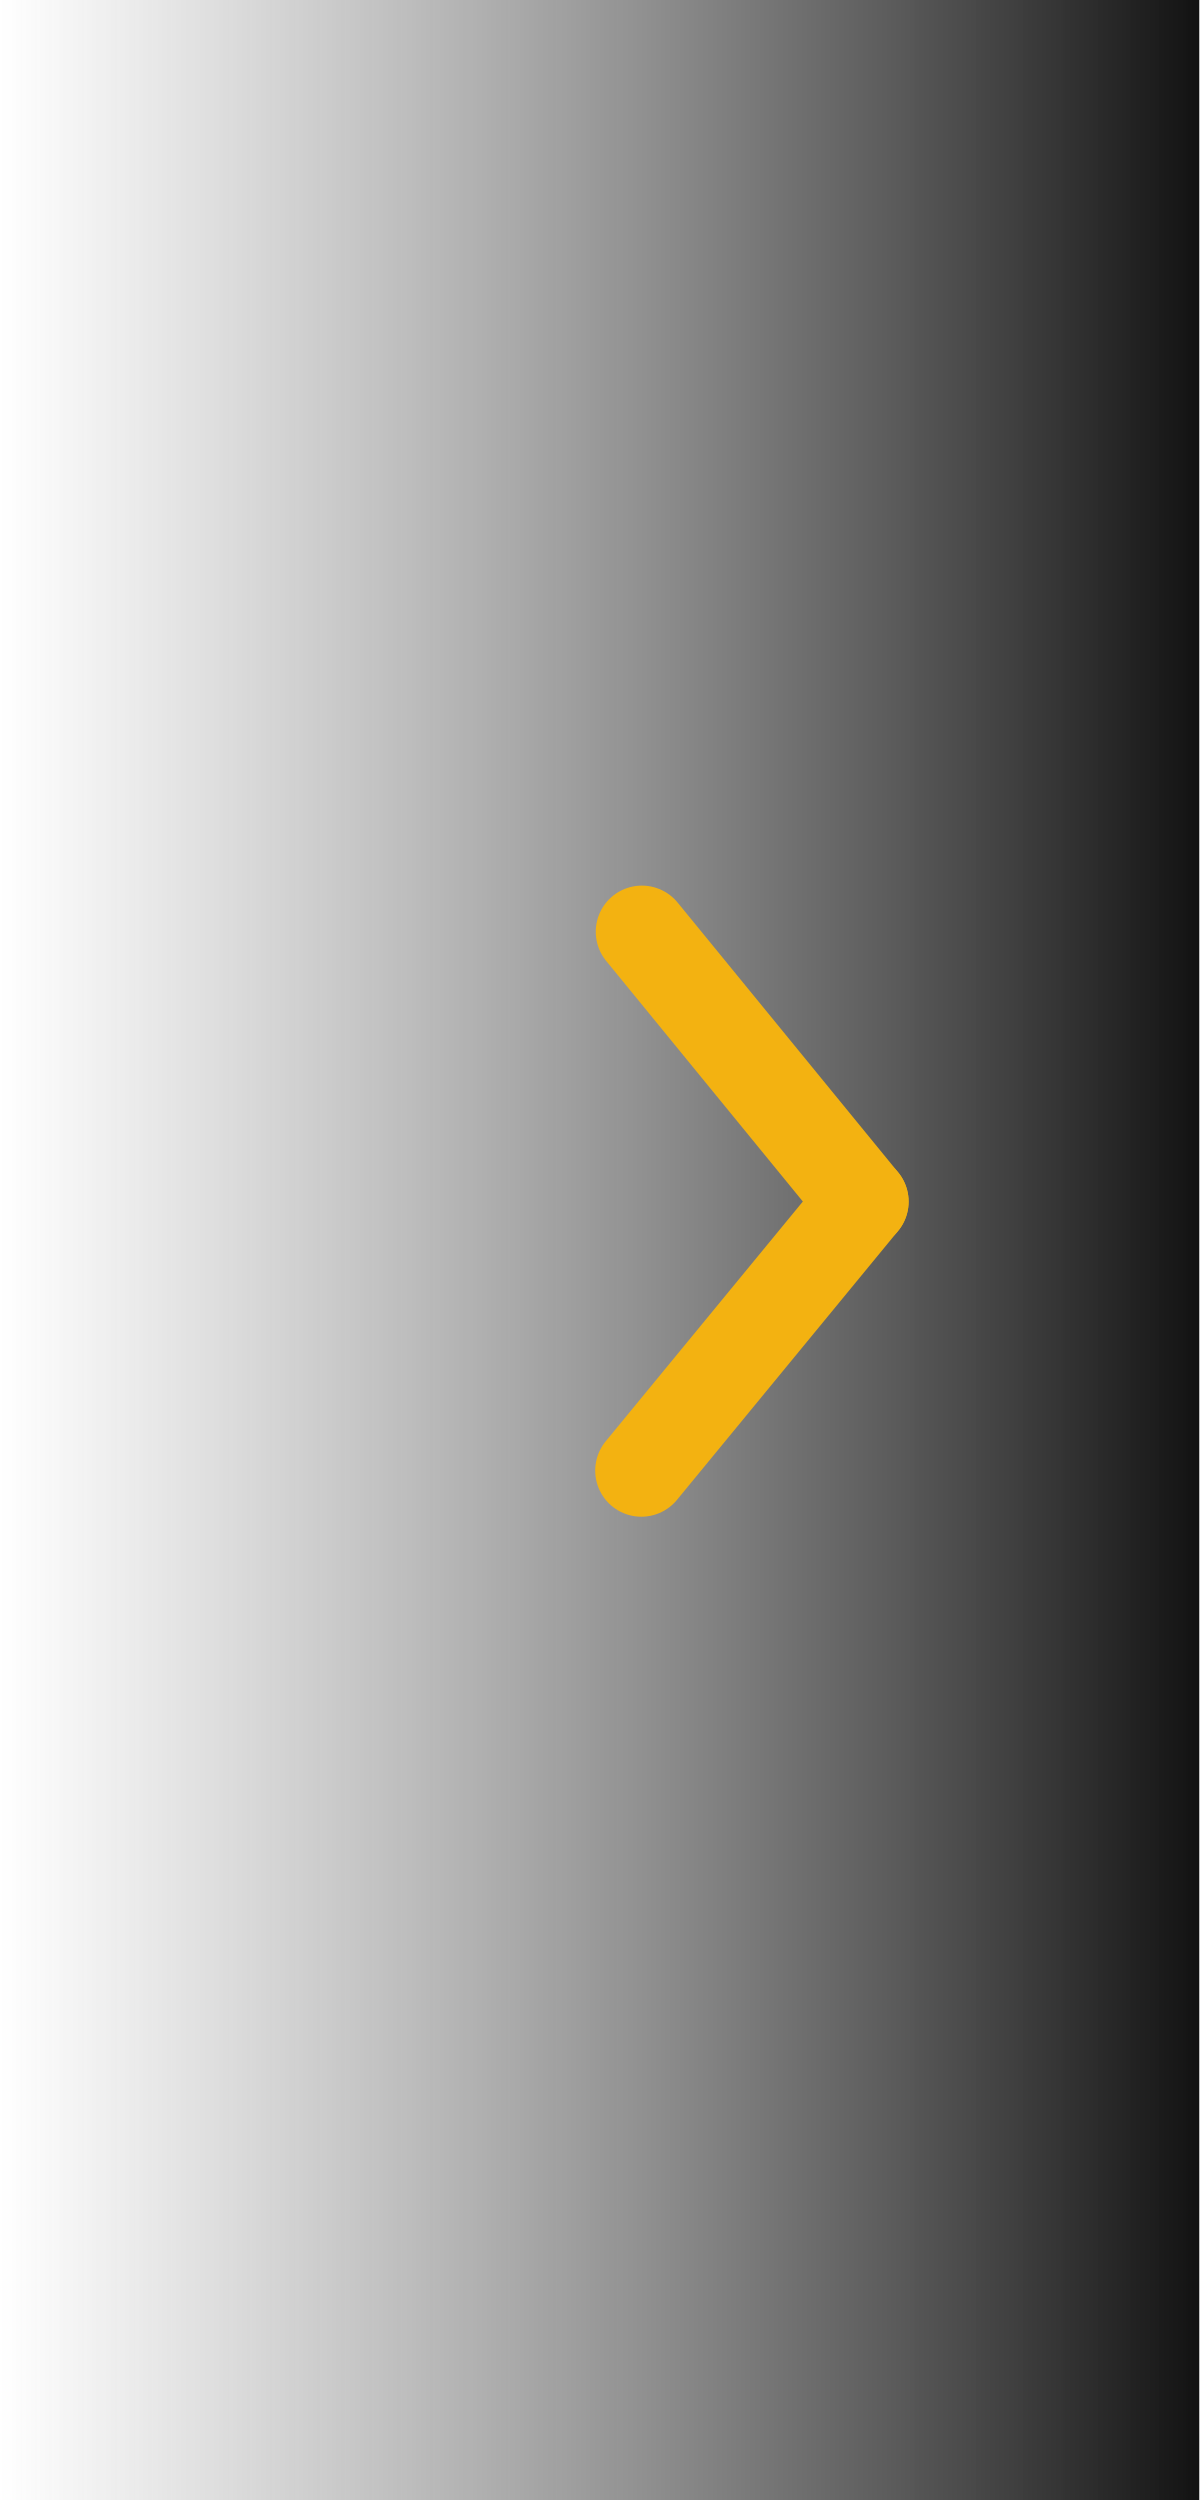
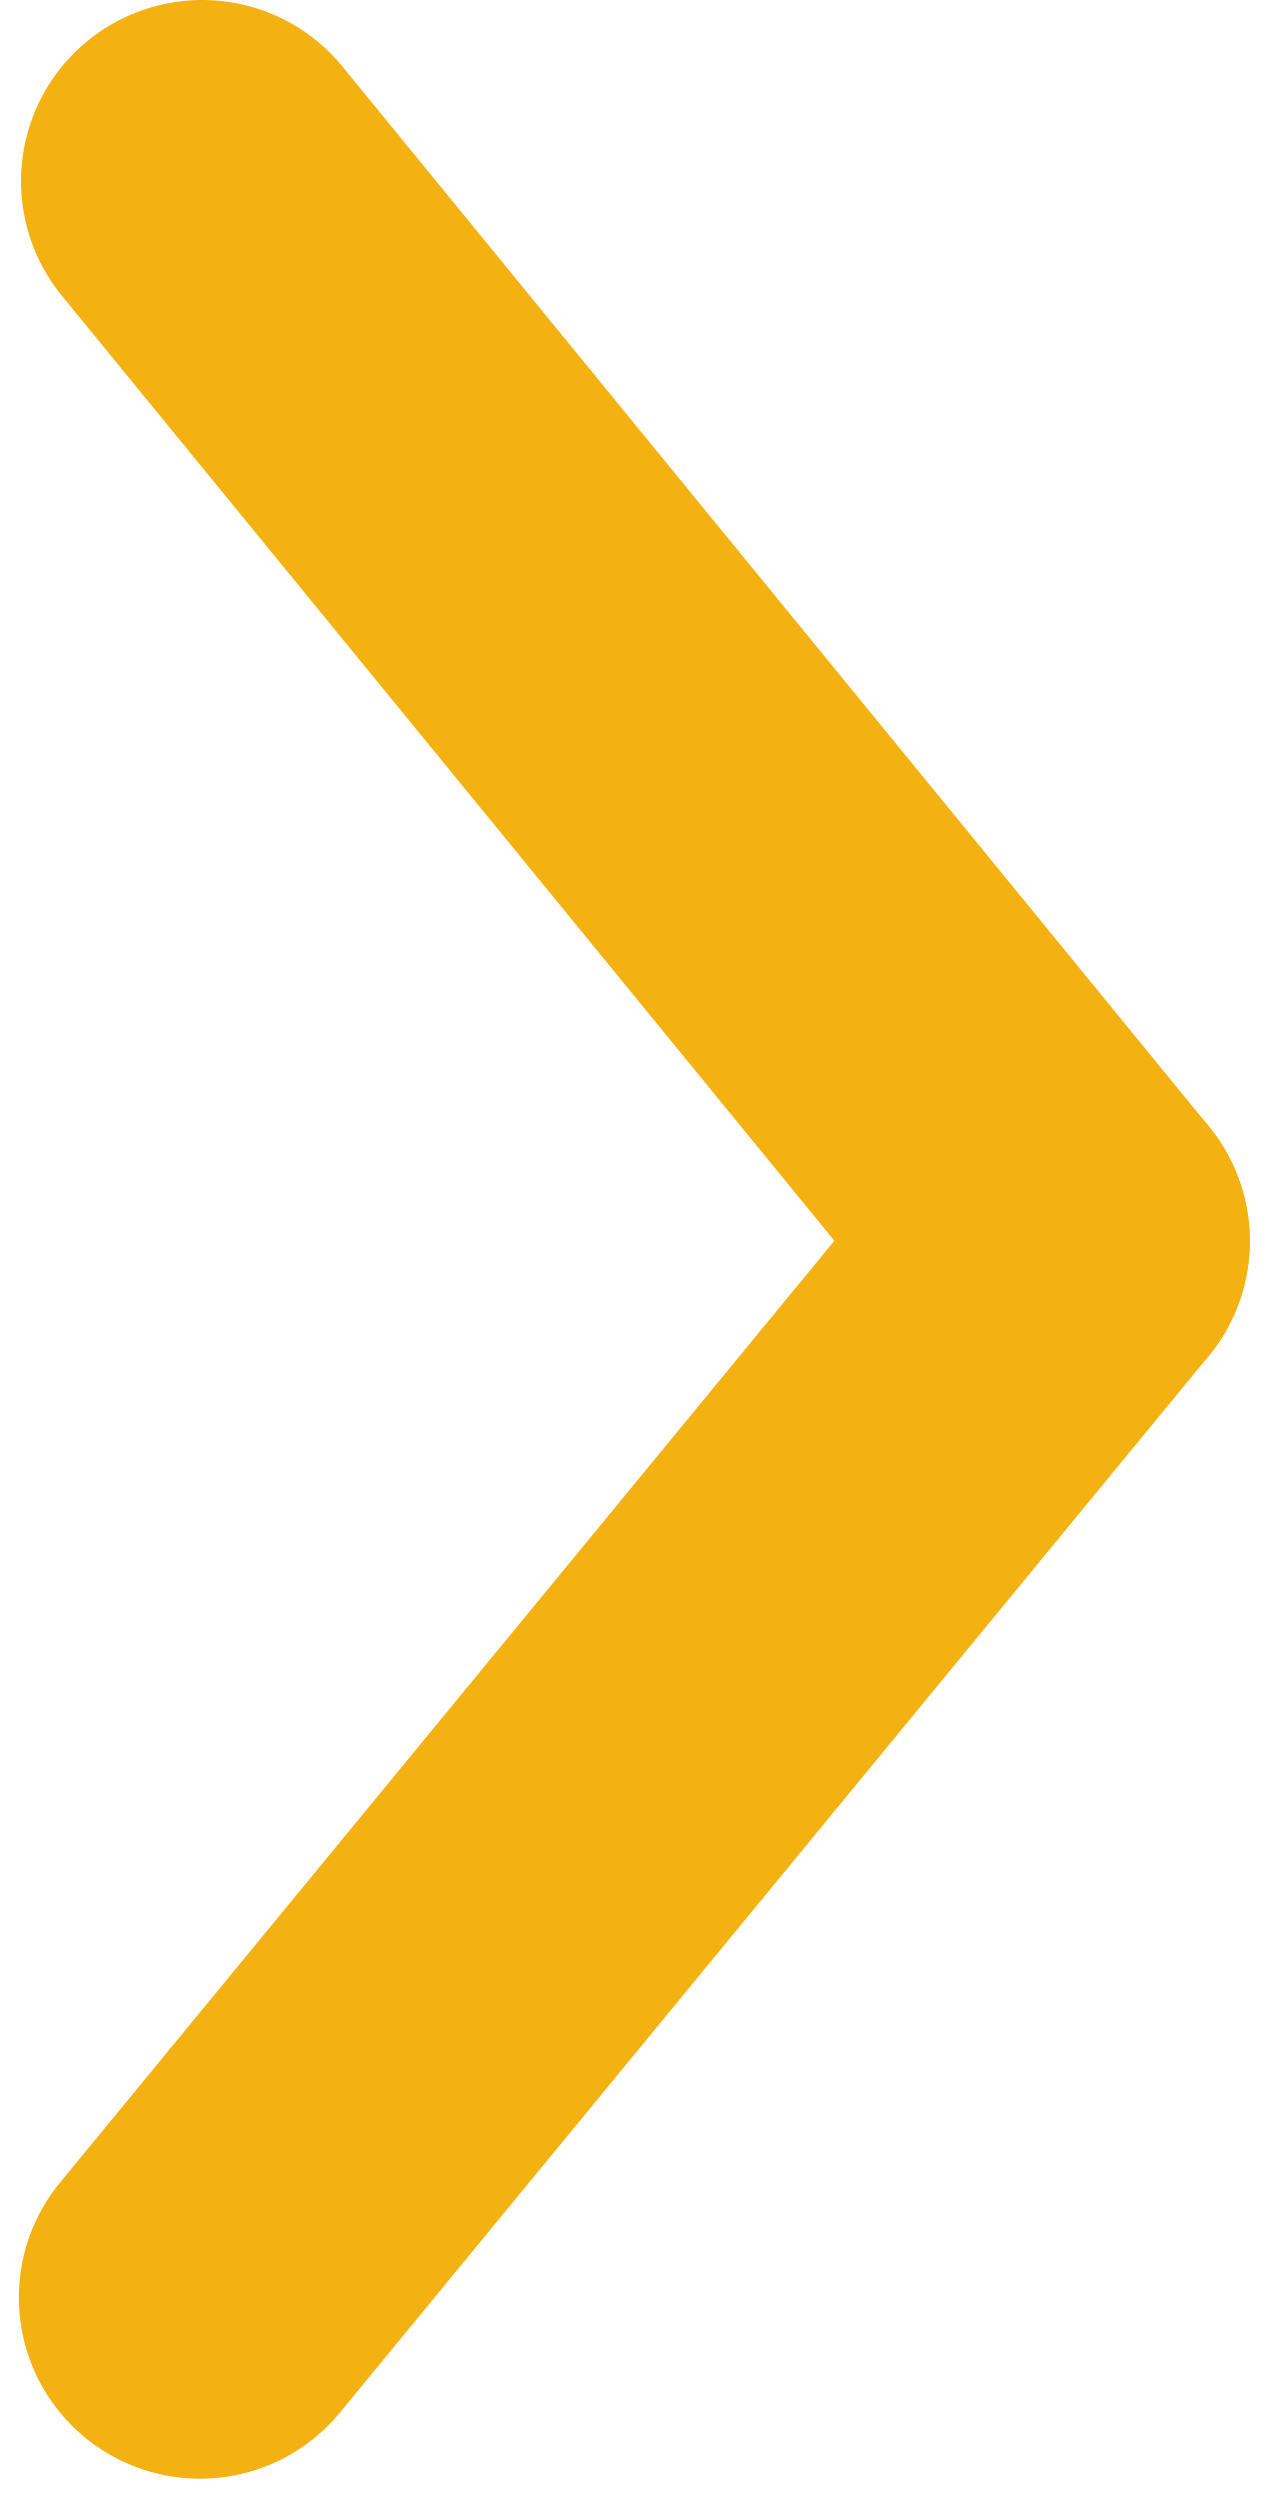
- <svg xmlns="http://www.w3.org/2000/svg" width="130" height="271" viewBox="0 0 130 271" fill="none">
-   <path d="M130 271L130 0L-3.23164e-06 1.55023e-06L0 271L130 271Z" fill="url(#paint0_linear_930_2569)" />
-   <path d="M69.52 159.412L93.493 130.254" stroke="#F3B211" stroke-width="10" stroke-linecap="round" />
-   <path d="M93.494 130.254L69.58 101" stroke="#F3B211" stroke-width="10" stroke-linecap="round" />
-   <defs>
-     <linearGradient id="paint0_linear_930_2569" x1="130" y1="135.5" x2="-1.61582e-06" y2="135.5" gradientUnits="userSpaceOnUse">
-       <stop stop-color="#121212" />
-       <stop offset="1" stop-color="#535353" stop-opacity="0" />
-     </linearGradient>
-   </defs>
+ <svg xmlns="http://www.w3.org/2000/svg" width="35" height="69" viewBox="0 0 35 69" fill="none">
+   <path d="M5.52 63.412L29.494 34.254" stroke="#F3B211" stroke-width="10" stroke-linecap="round" />
+   <path d="M29.494 34.254L5.58 5" stroke="#F3B211" stroke-width="10" stroke-linecap="round" />
</svg>
